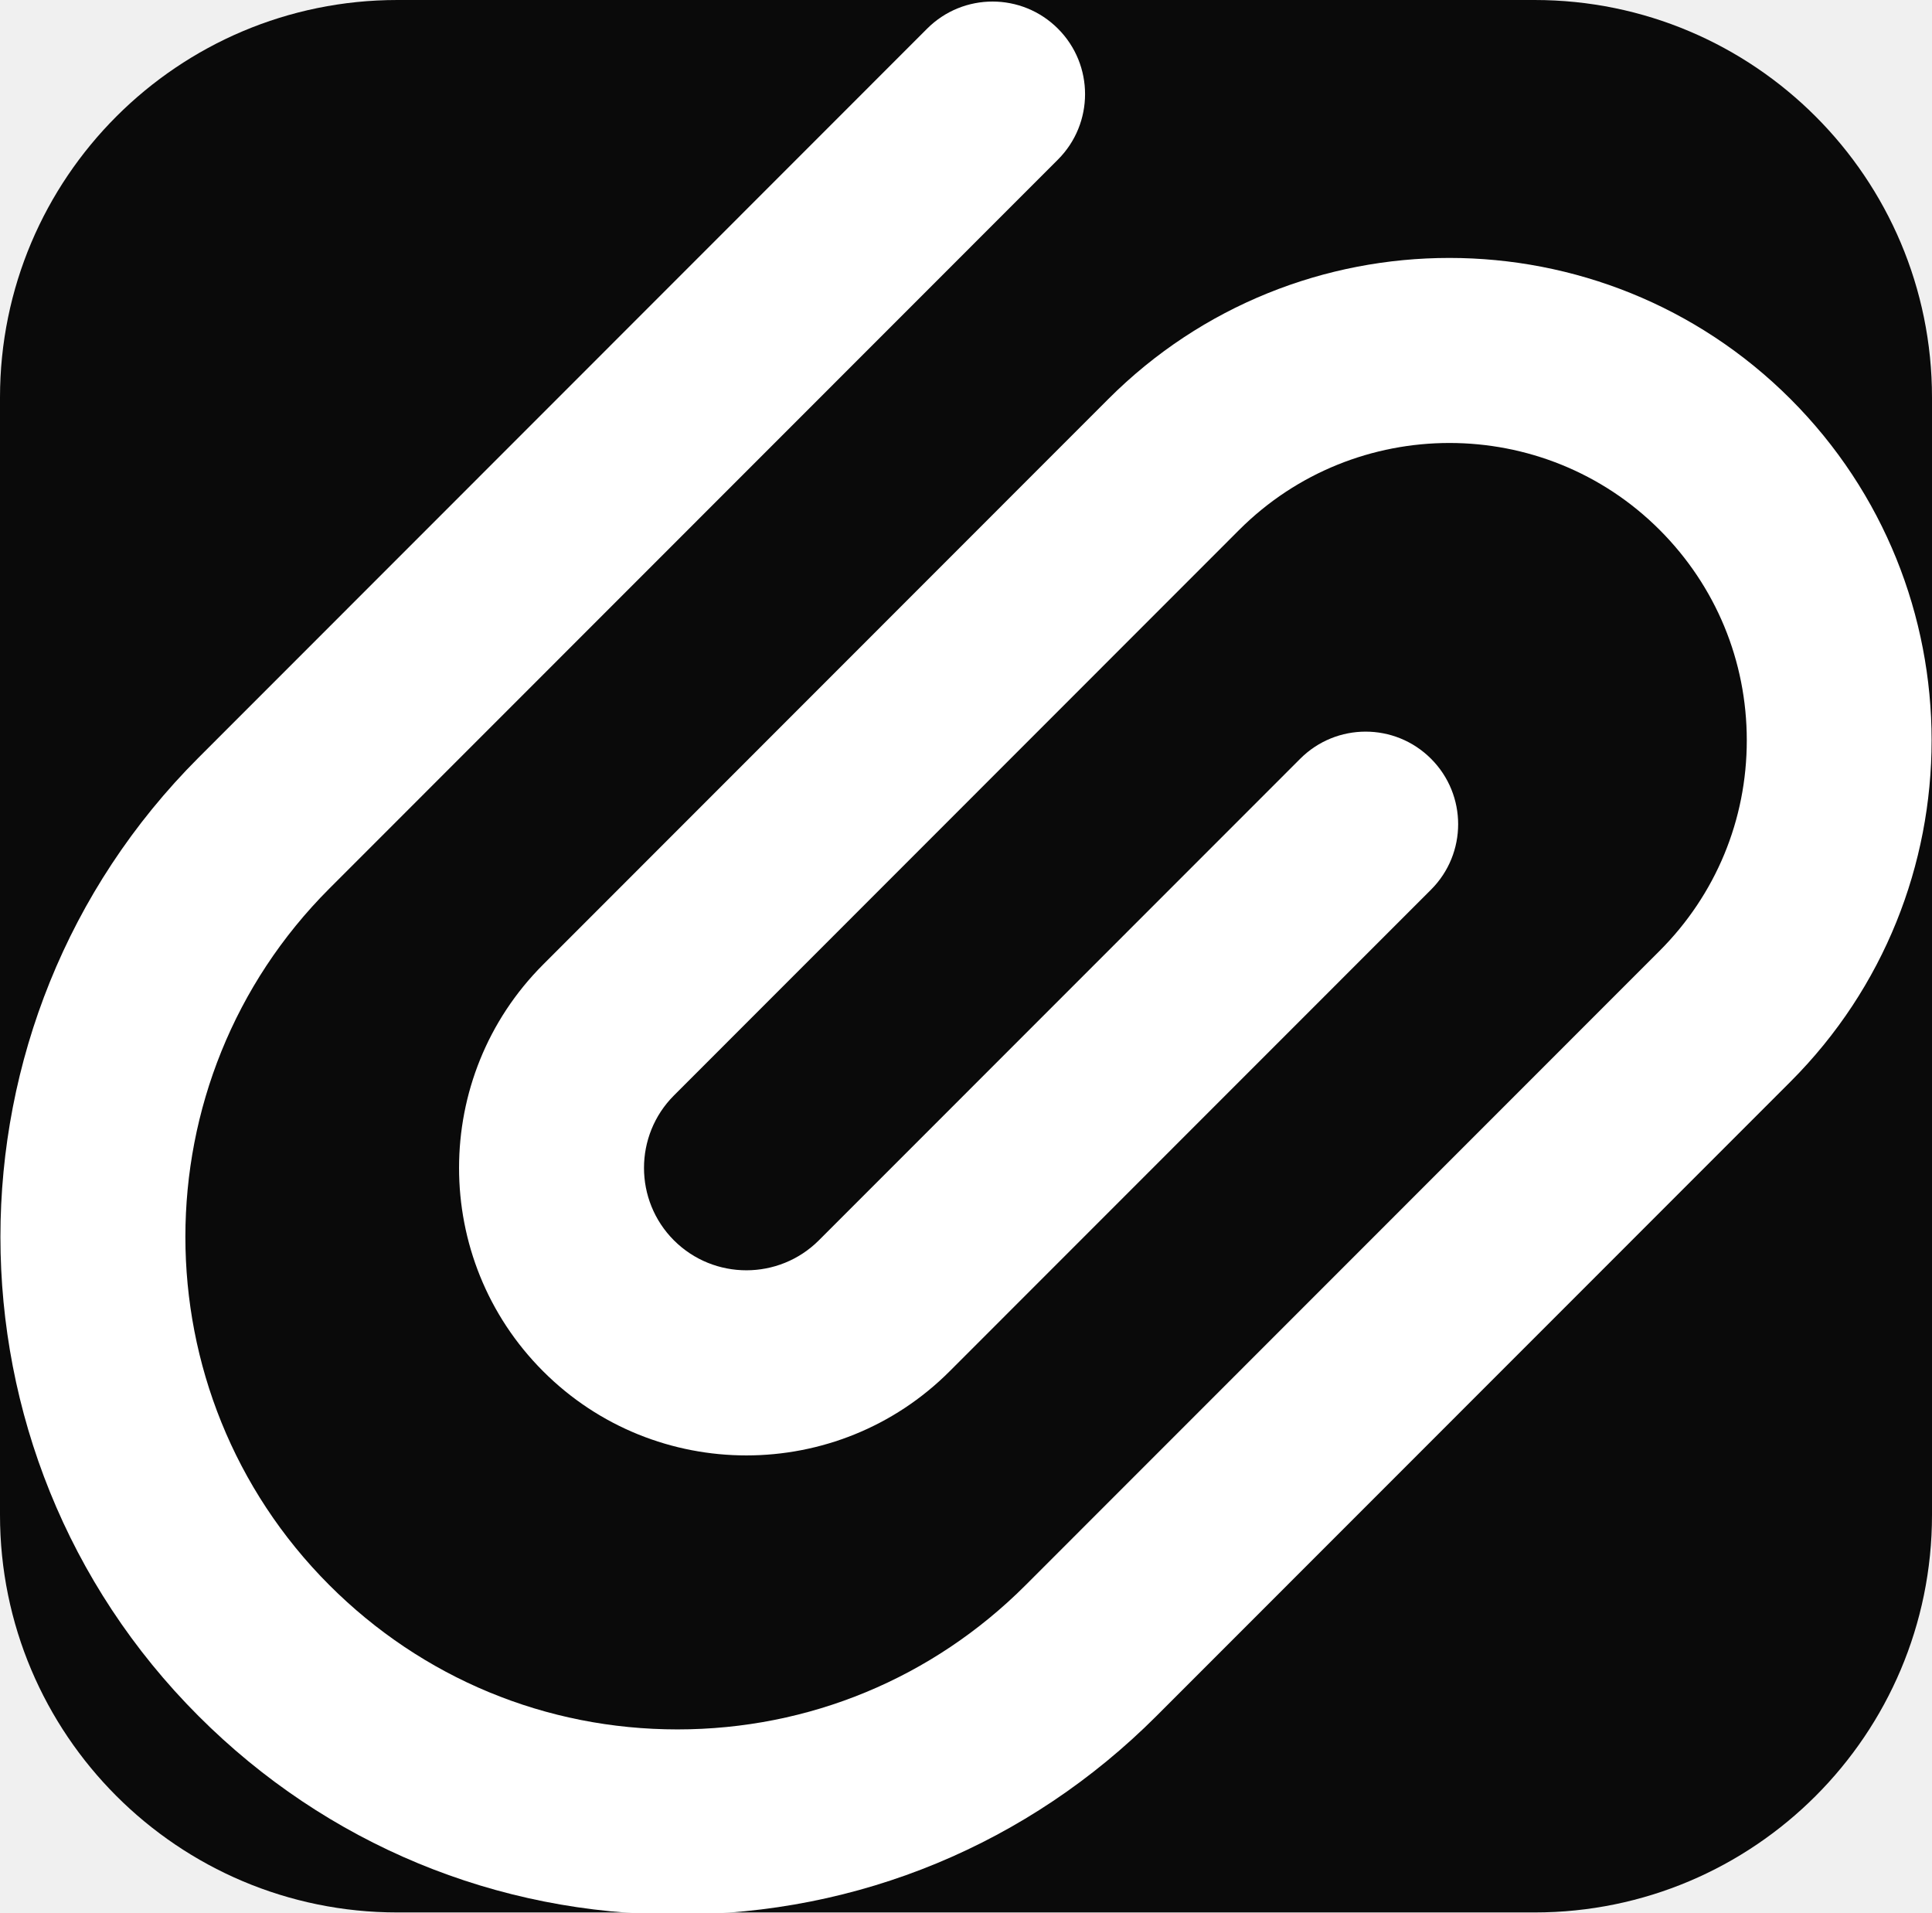
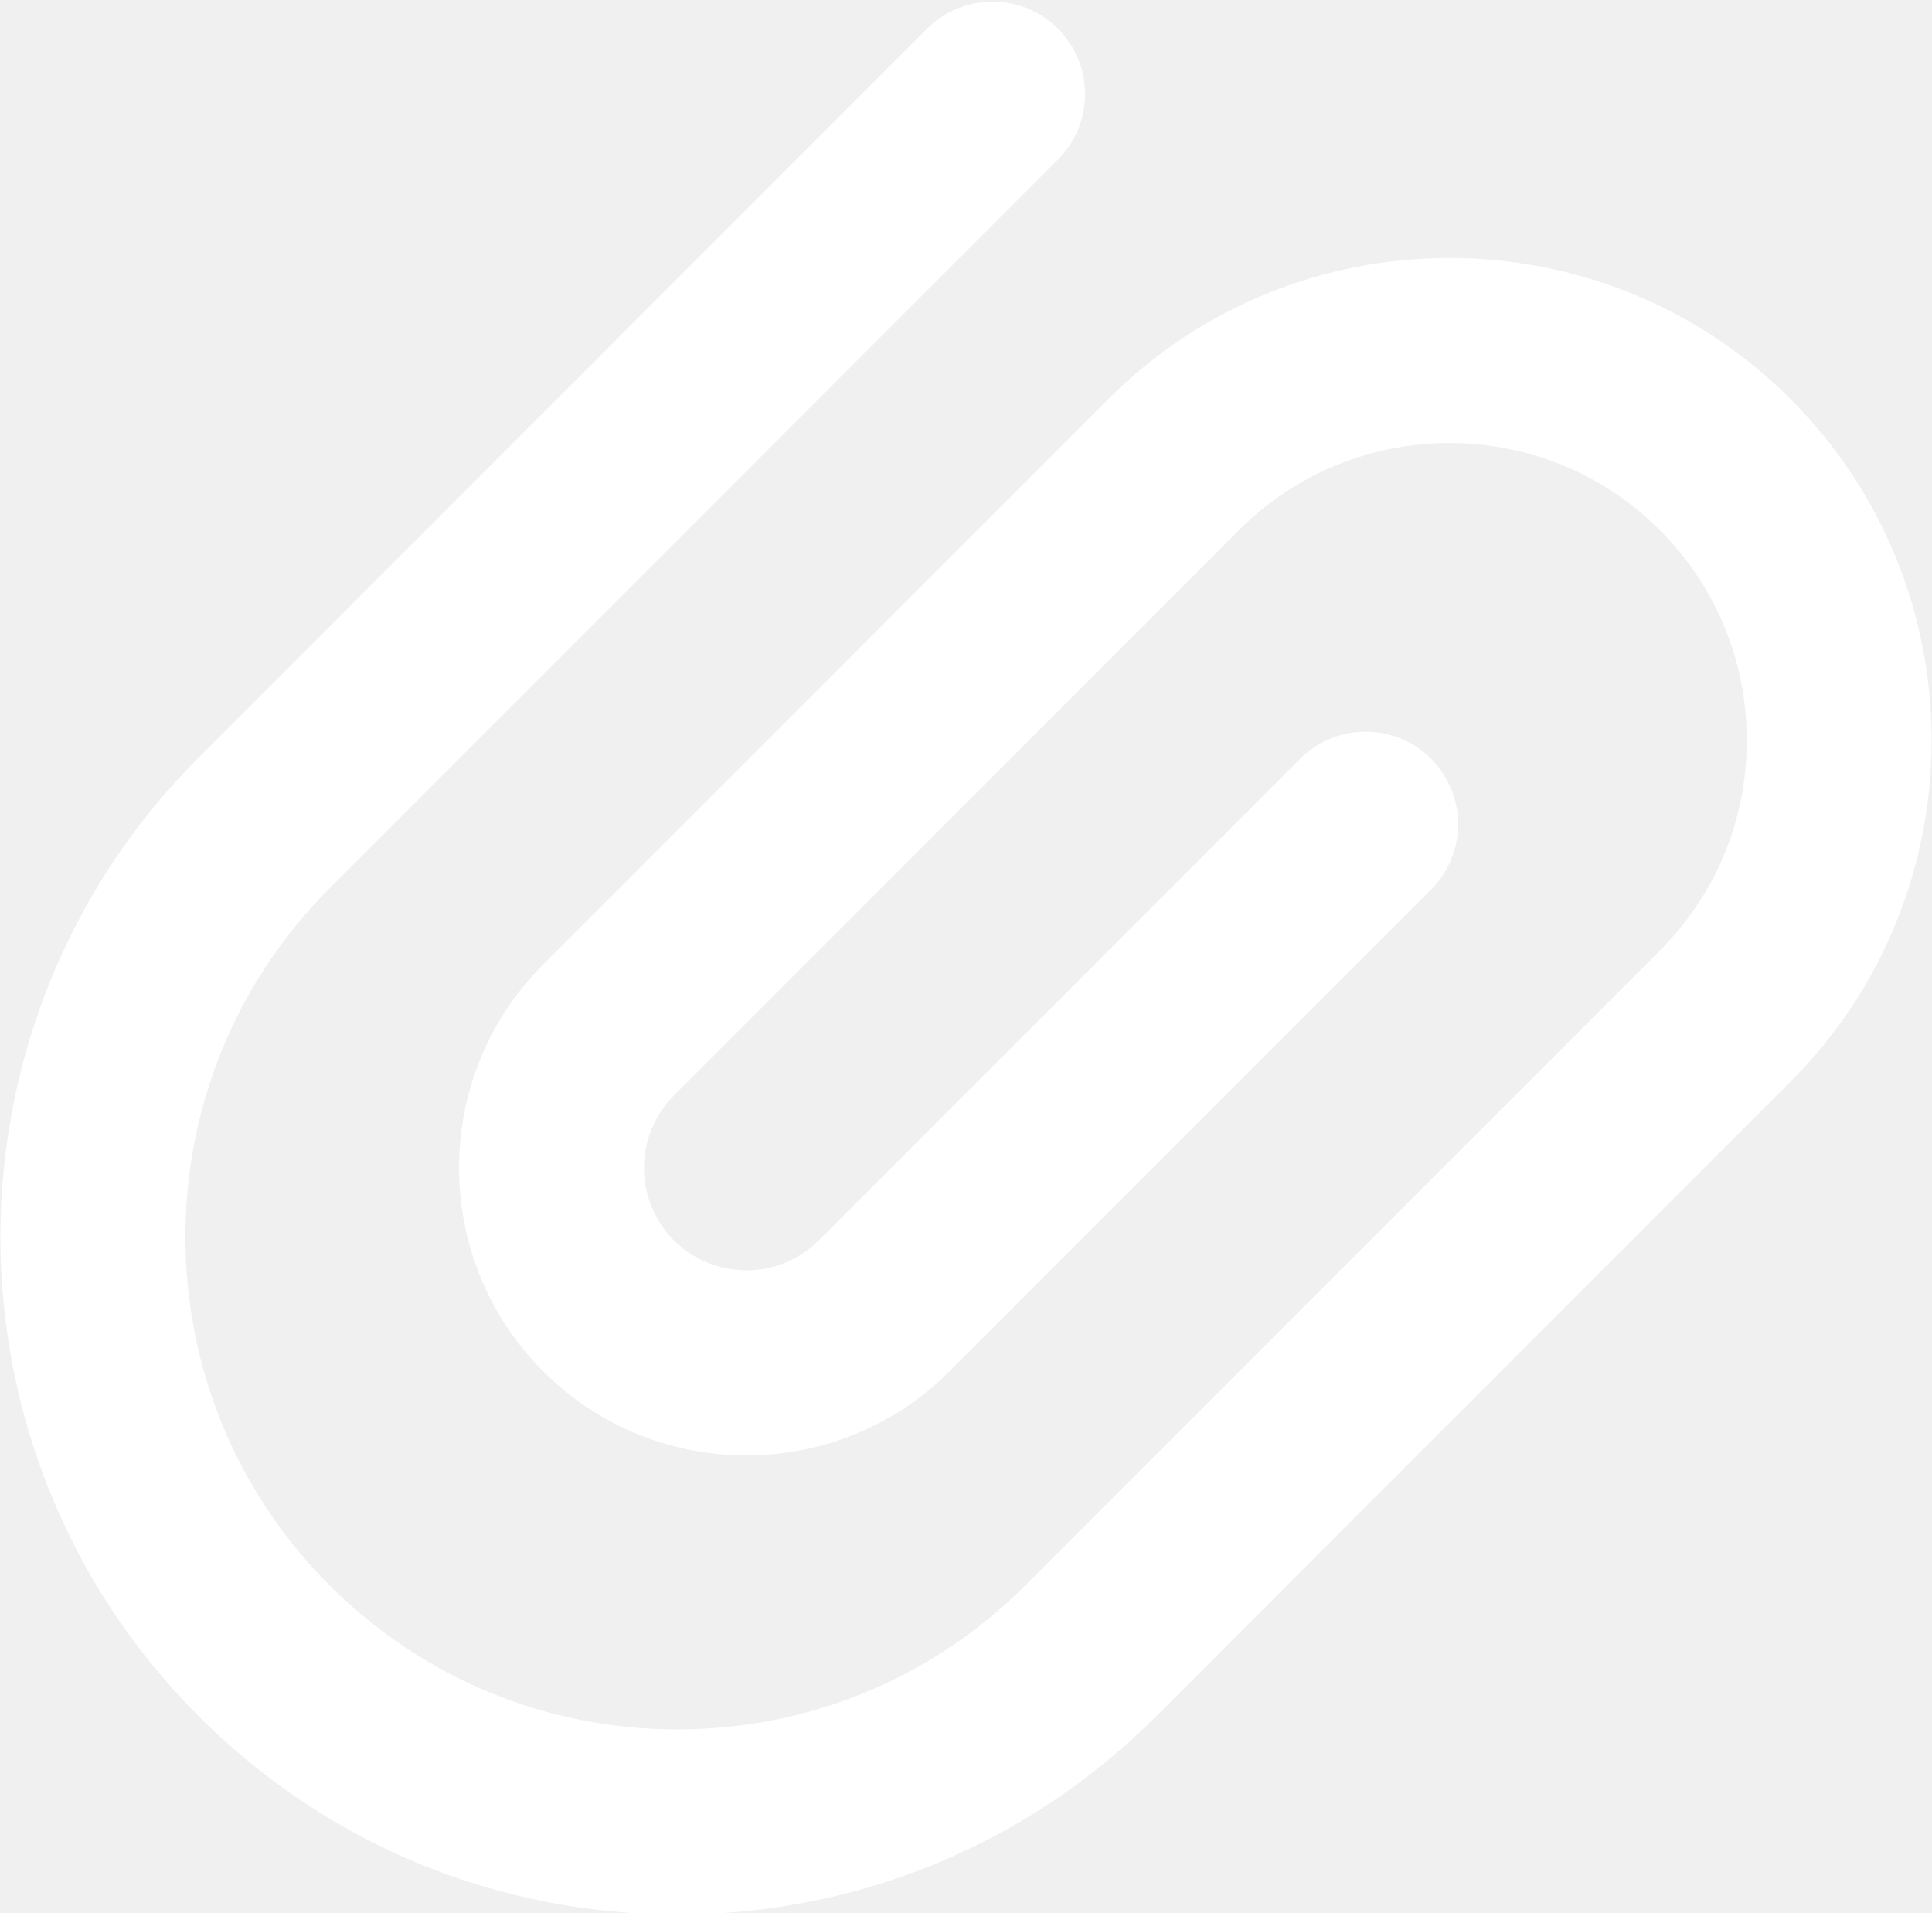
<svg xmlns="http://www.w3.org/2000/svg" viewBox="318 319 875 866">
-   <rect x="318" y="319" width="875" height="866" rx="180" fill="#0a0a0a" />
  <path fill="#ffffff" d="M 819.949 499.695 L 563.98 755.773 C 513.211 806.555 513.211 889.156 563.98 939.941 C 614.75 990.777 697.379 990.727 748.094 939.941 L 966.117 721.852 C 982.484 705.48 982.484 678.953 966.117 662.582 C 949.75 646.207 923.23 646.207 906.863 662.582 L 688.844 880.672 C 670.754 898.707 641.375 898.762 623.234 880.672 C 605.145 862.578 605.145 833.133 623.234 815.043 L 879.203 558.969 C 931.742 506.465 1017.188 506.465 1069.672 558.969 C 1095.098 584.426 1109.117 618.266 1109.117 654.258 C 1109.117 690.227 1095.098 724.062 1069.672 749.523 L 782.496 1036.789 C 740.375 1078.922 684.367 1102.117 624.816 1102.117 C 565.262 1102.117 509.285 1078.922 467.164 1036.789 C 380.223 949.82 380.223 808.328 467.164 721.359 L 797.145 391.254 C 813.512 374.879 813.512 348.355 797.145 331.98 C 780.773 315.609 754.258 315.609 737.891 331.98 L 407.91 662.09 C 288.285 781.723 288.285 976.426 407.91 1096.059 C 465.828 1154.02 542.867 1185.945 624.816 1185.945 C 706.766 1185.945 783.805 1154.02 841.746 1096.059 L 1128.926 808.793 C 1214.121 723.57 1214.121 584.918 1128.926 499.695 C 1043.781 414.559 905.145 414.445 819.949 499.695 Z" />
</svg>
